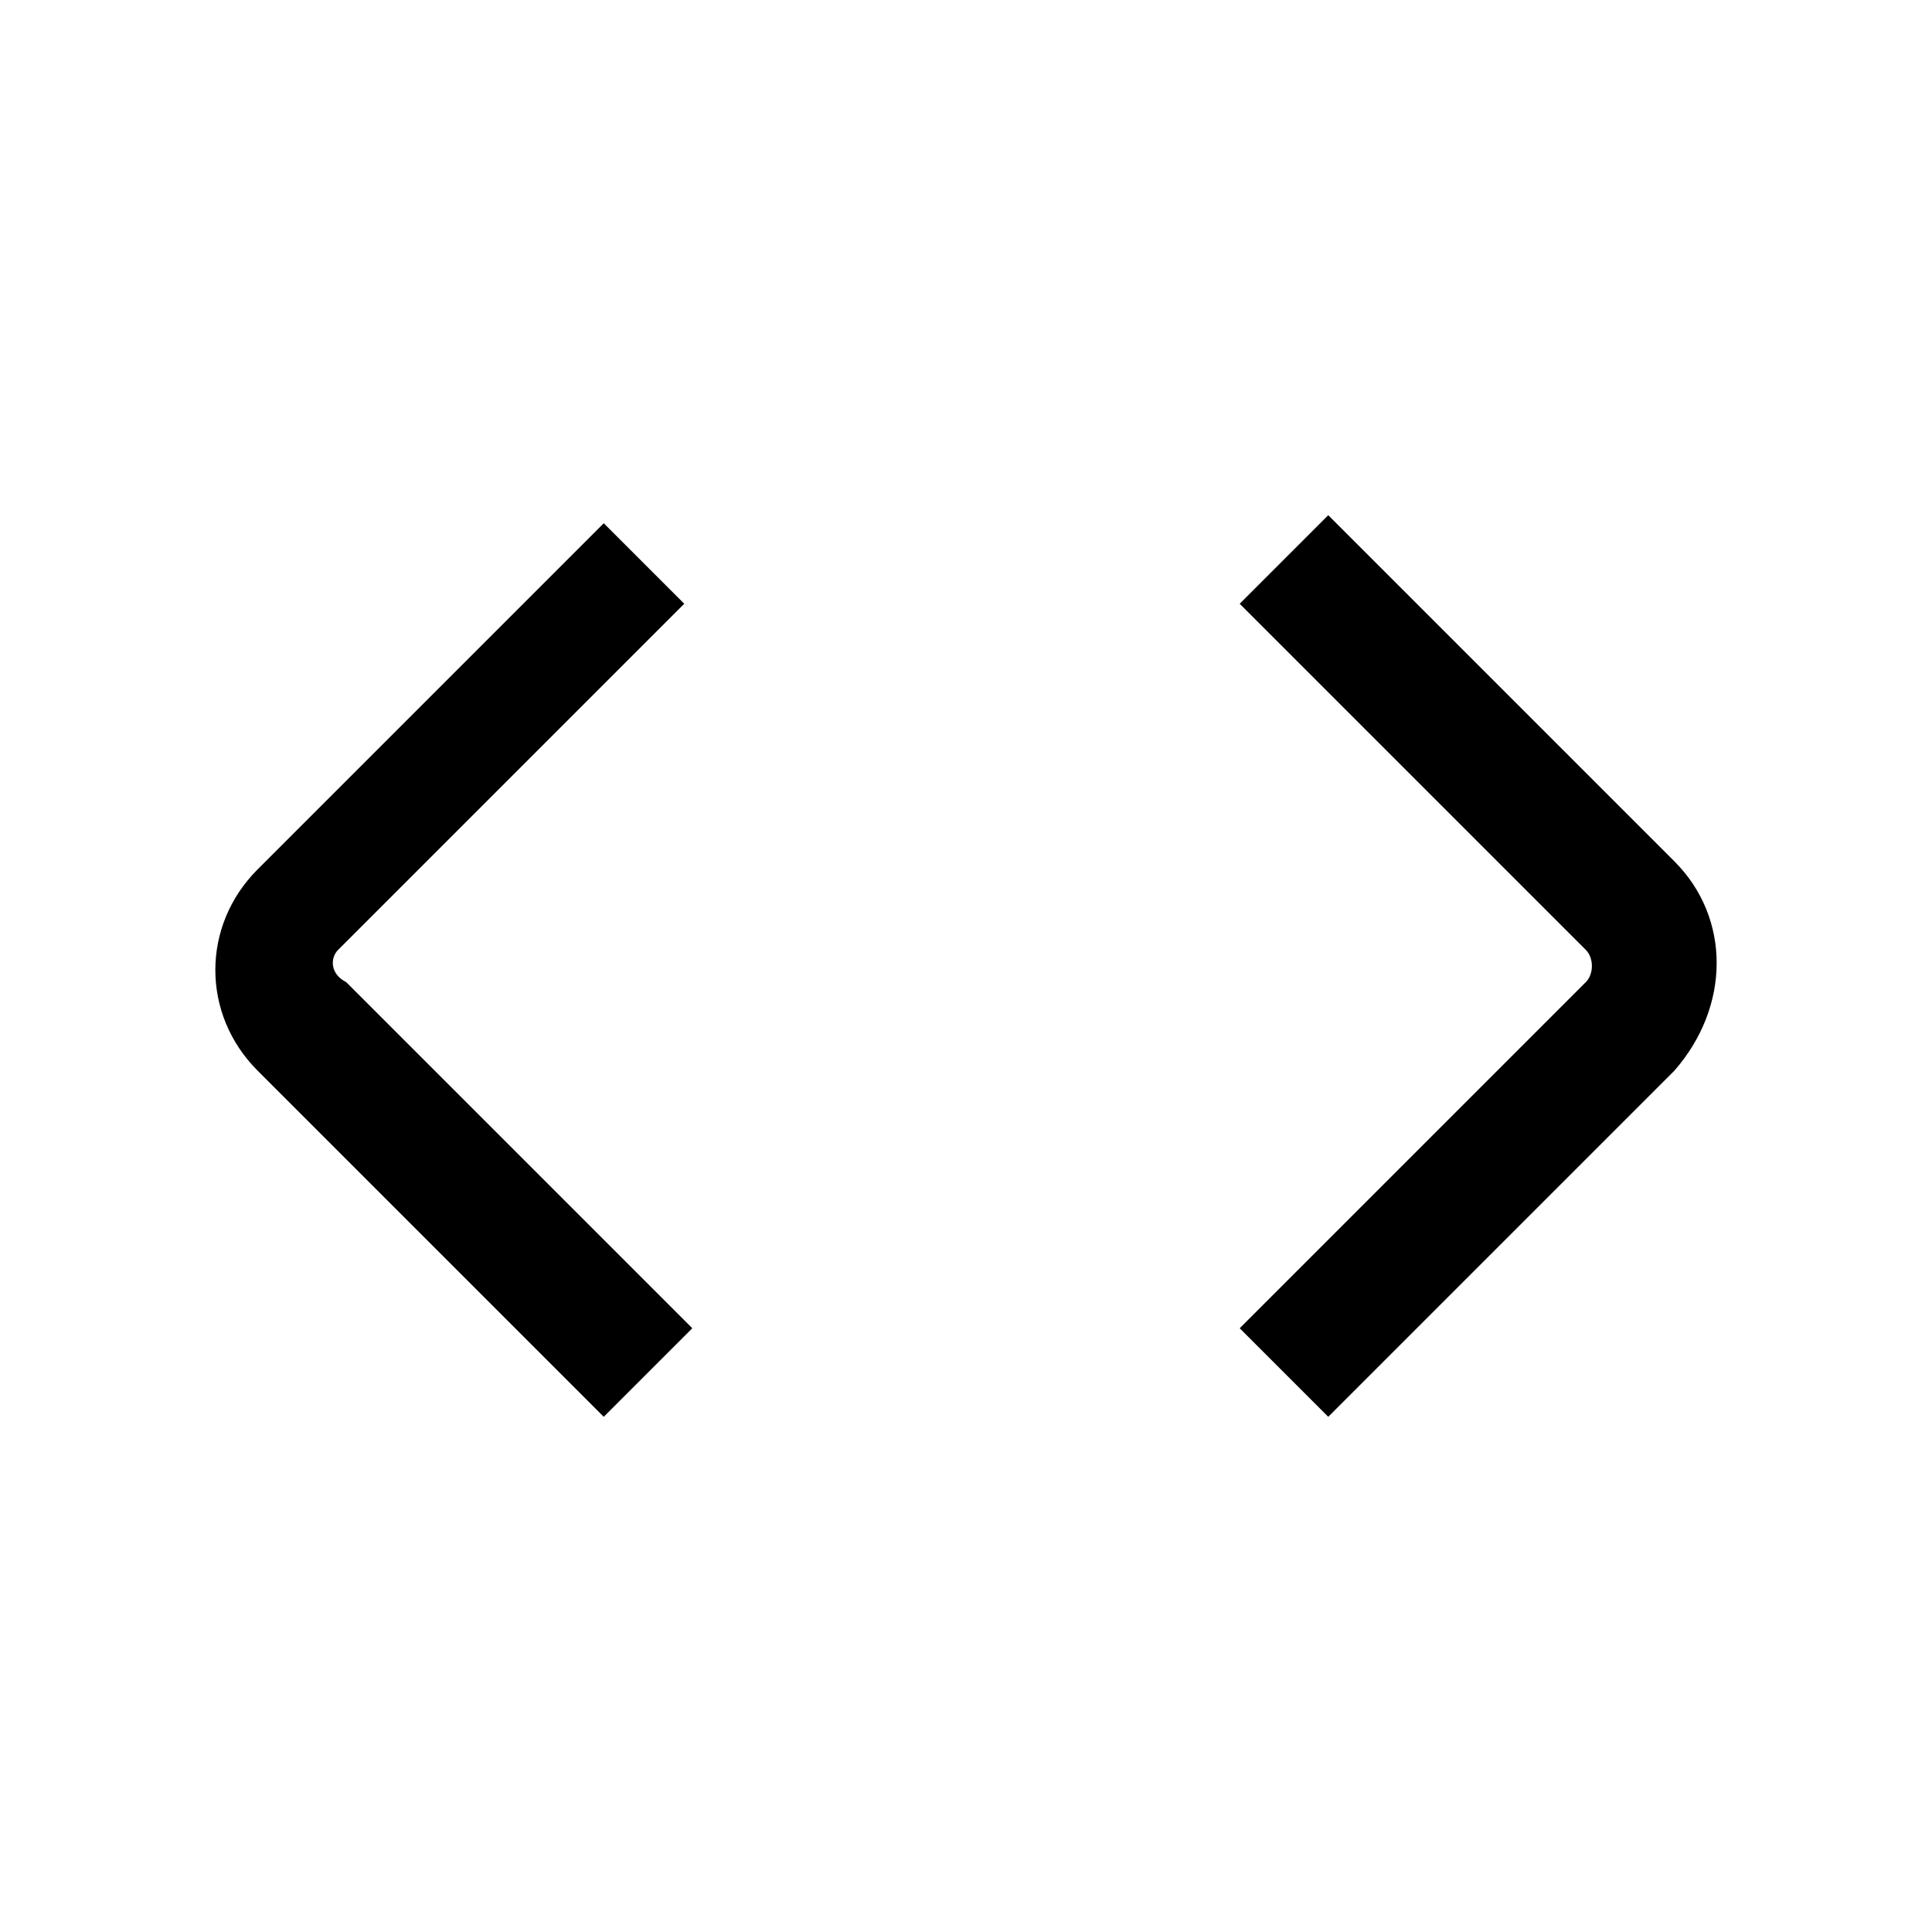
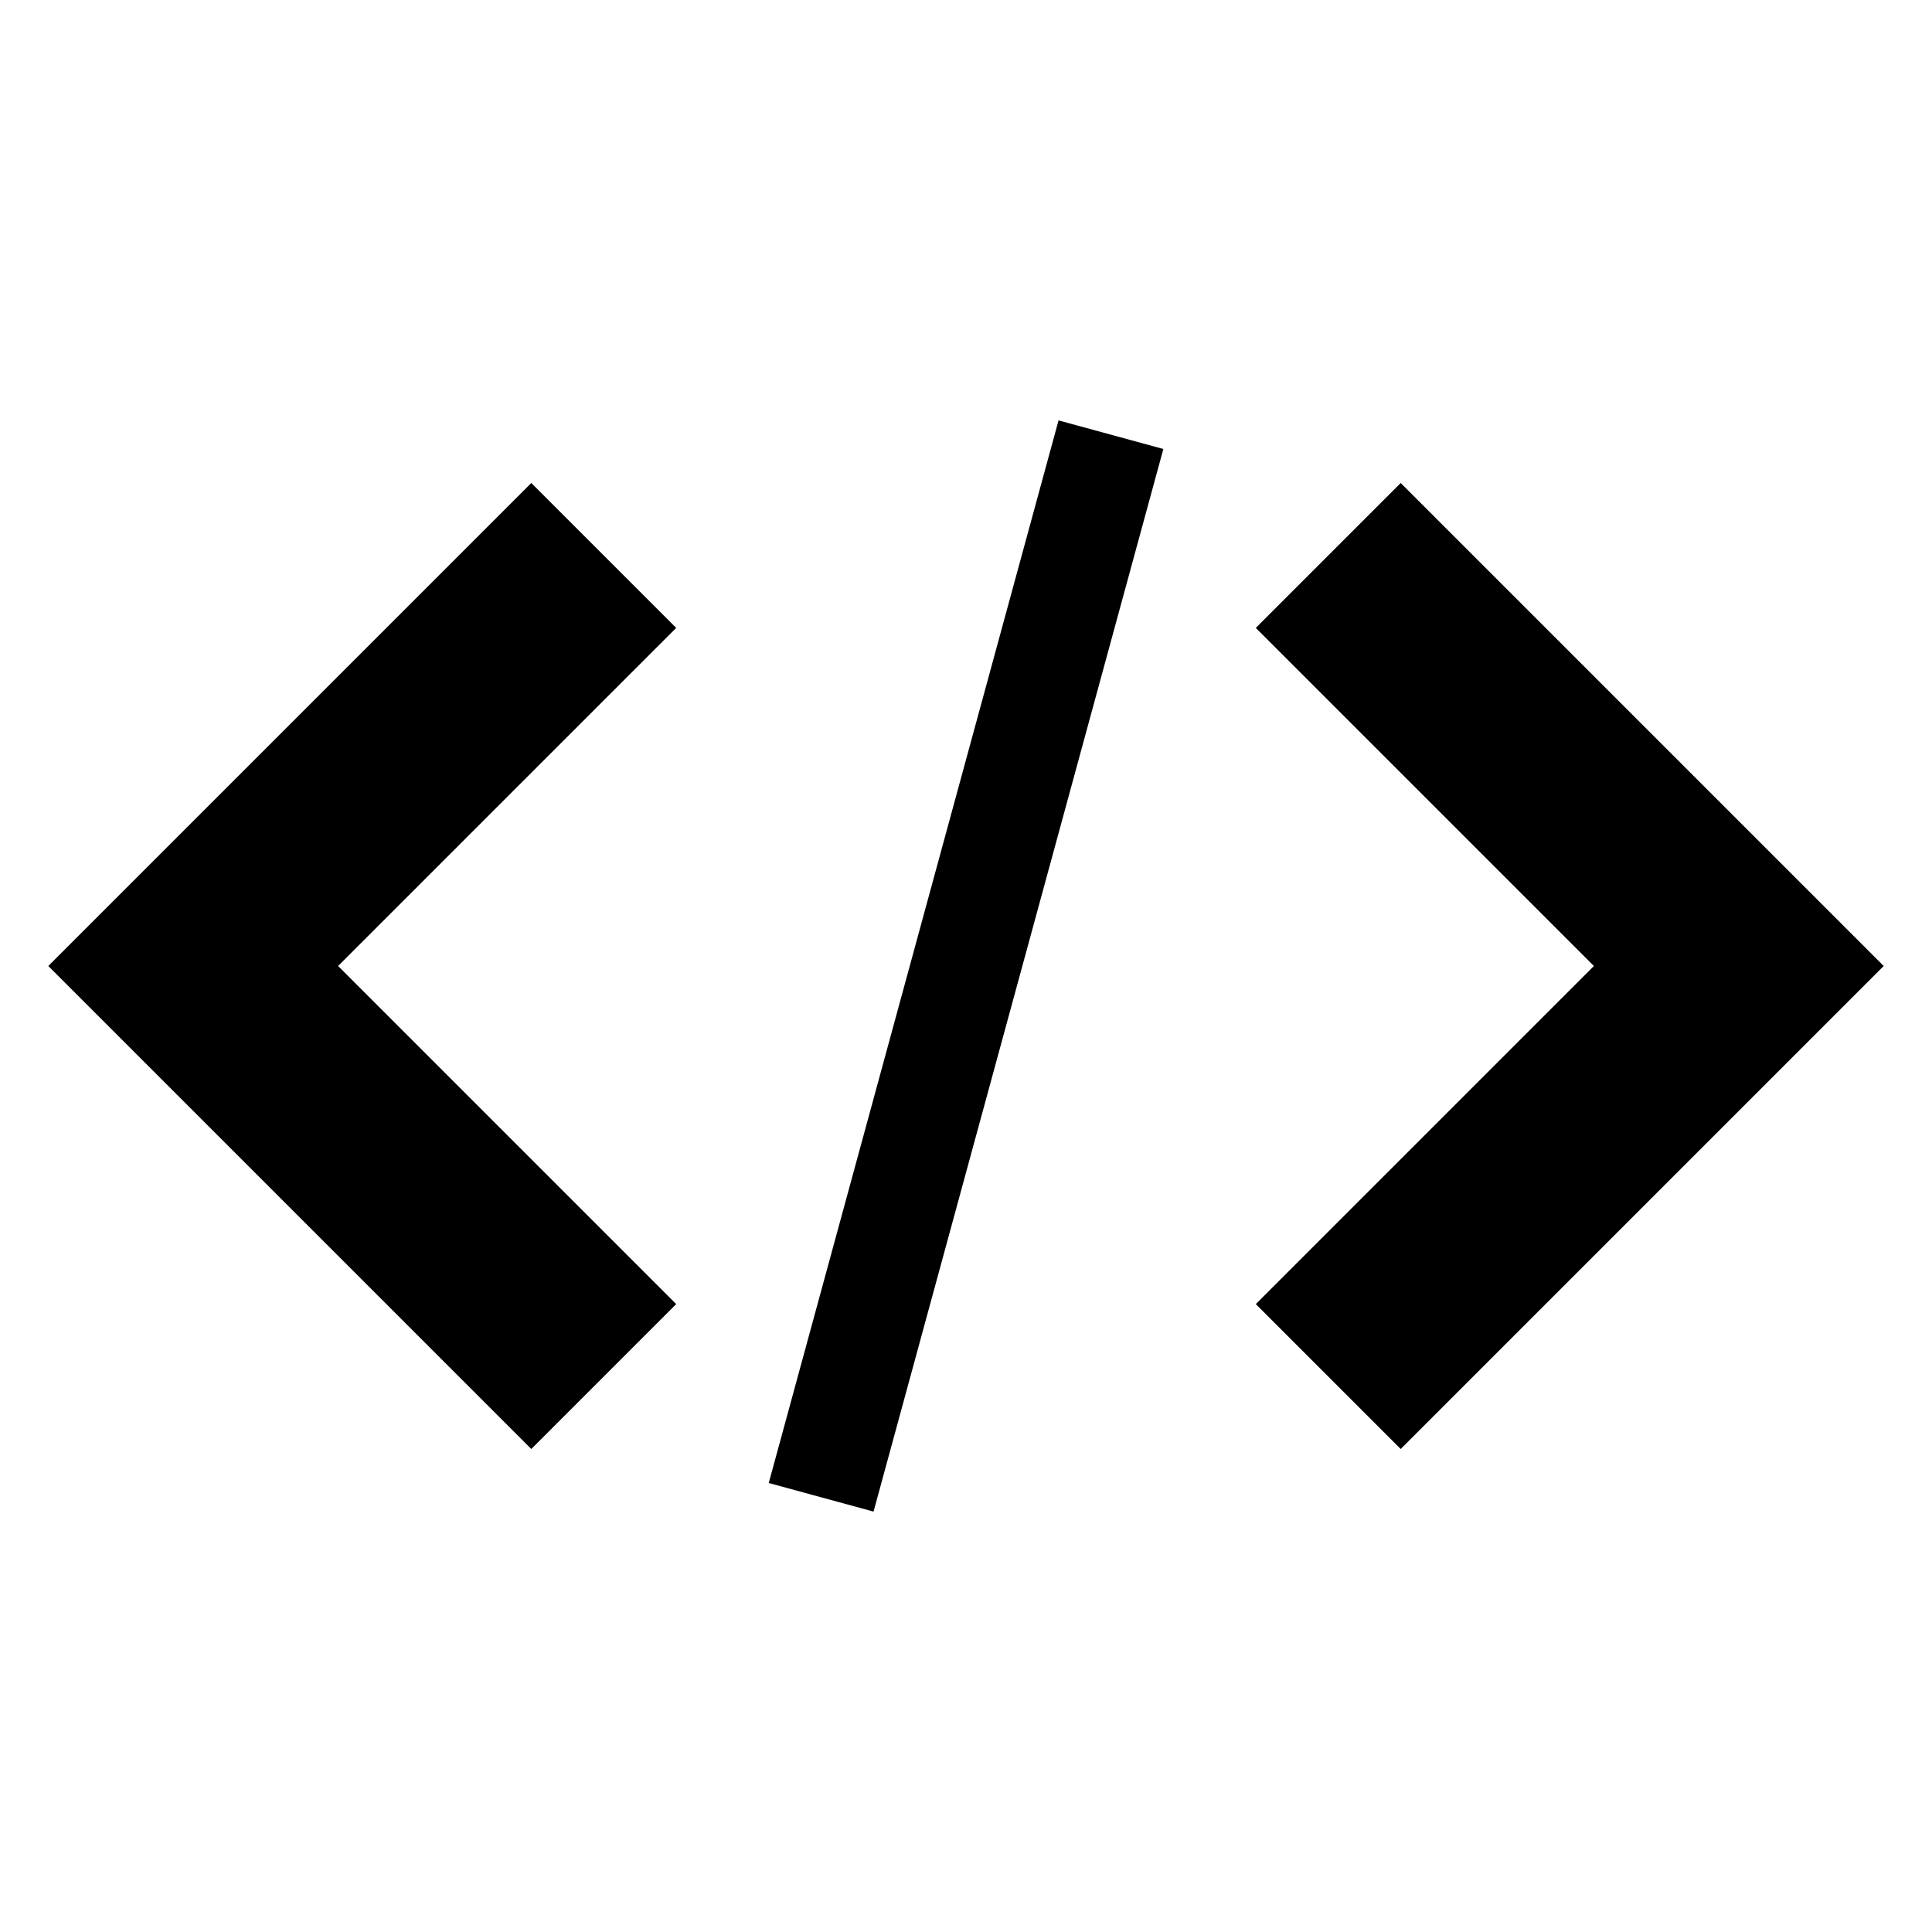
- <svg viewBox="0 0 24 24" focusable="false" class="ee-svg" fill="currentColor" aria-hidden="true" height="1.25em" width="1.25em">
-   <path d="M20.8 10.7l-4.3-4.3-1.1 1.1 4.3 4.3c.1.1.1.3 0 .4l-4.3 4.3 1.1 1.1 4.3-4.3c.7-.8.7-1.9 0-2.6zM4.2 11.8l4.3-4.3-1-1-4.3 4.3c-.7.7-.7 1.8 0 2.5l4.3 4.3 1.1-1.1-4.3-4.3c-.2-.1-.2-.3-.1-.4z" />
+ <svg viewBox="0 0 20 16" focusable="false" class="ee-svg" fill="currentColor" aria-hidden="true" height="1.25em" width="1.25em">
+   <path d="M13 11.5l1.5 1.5 5-5-5-5-1.5 1.5 3.5 3.5z" />
+   <path d="M7 4.5l-1.5-1.5-5 5 5 5 1.5-1.5-3.5-3.5z" />
+   <path d="M10.958 2.352l1.085 0.296-3 11-1.085-0.296 3-11z" />
</svg>
